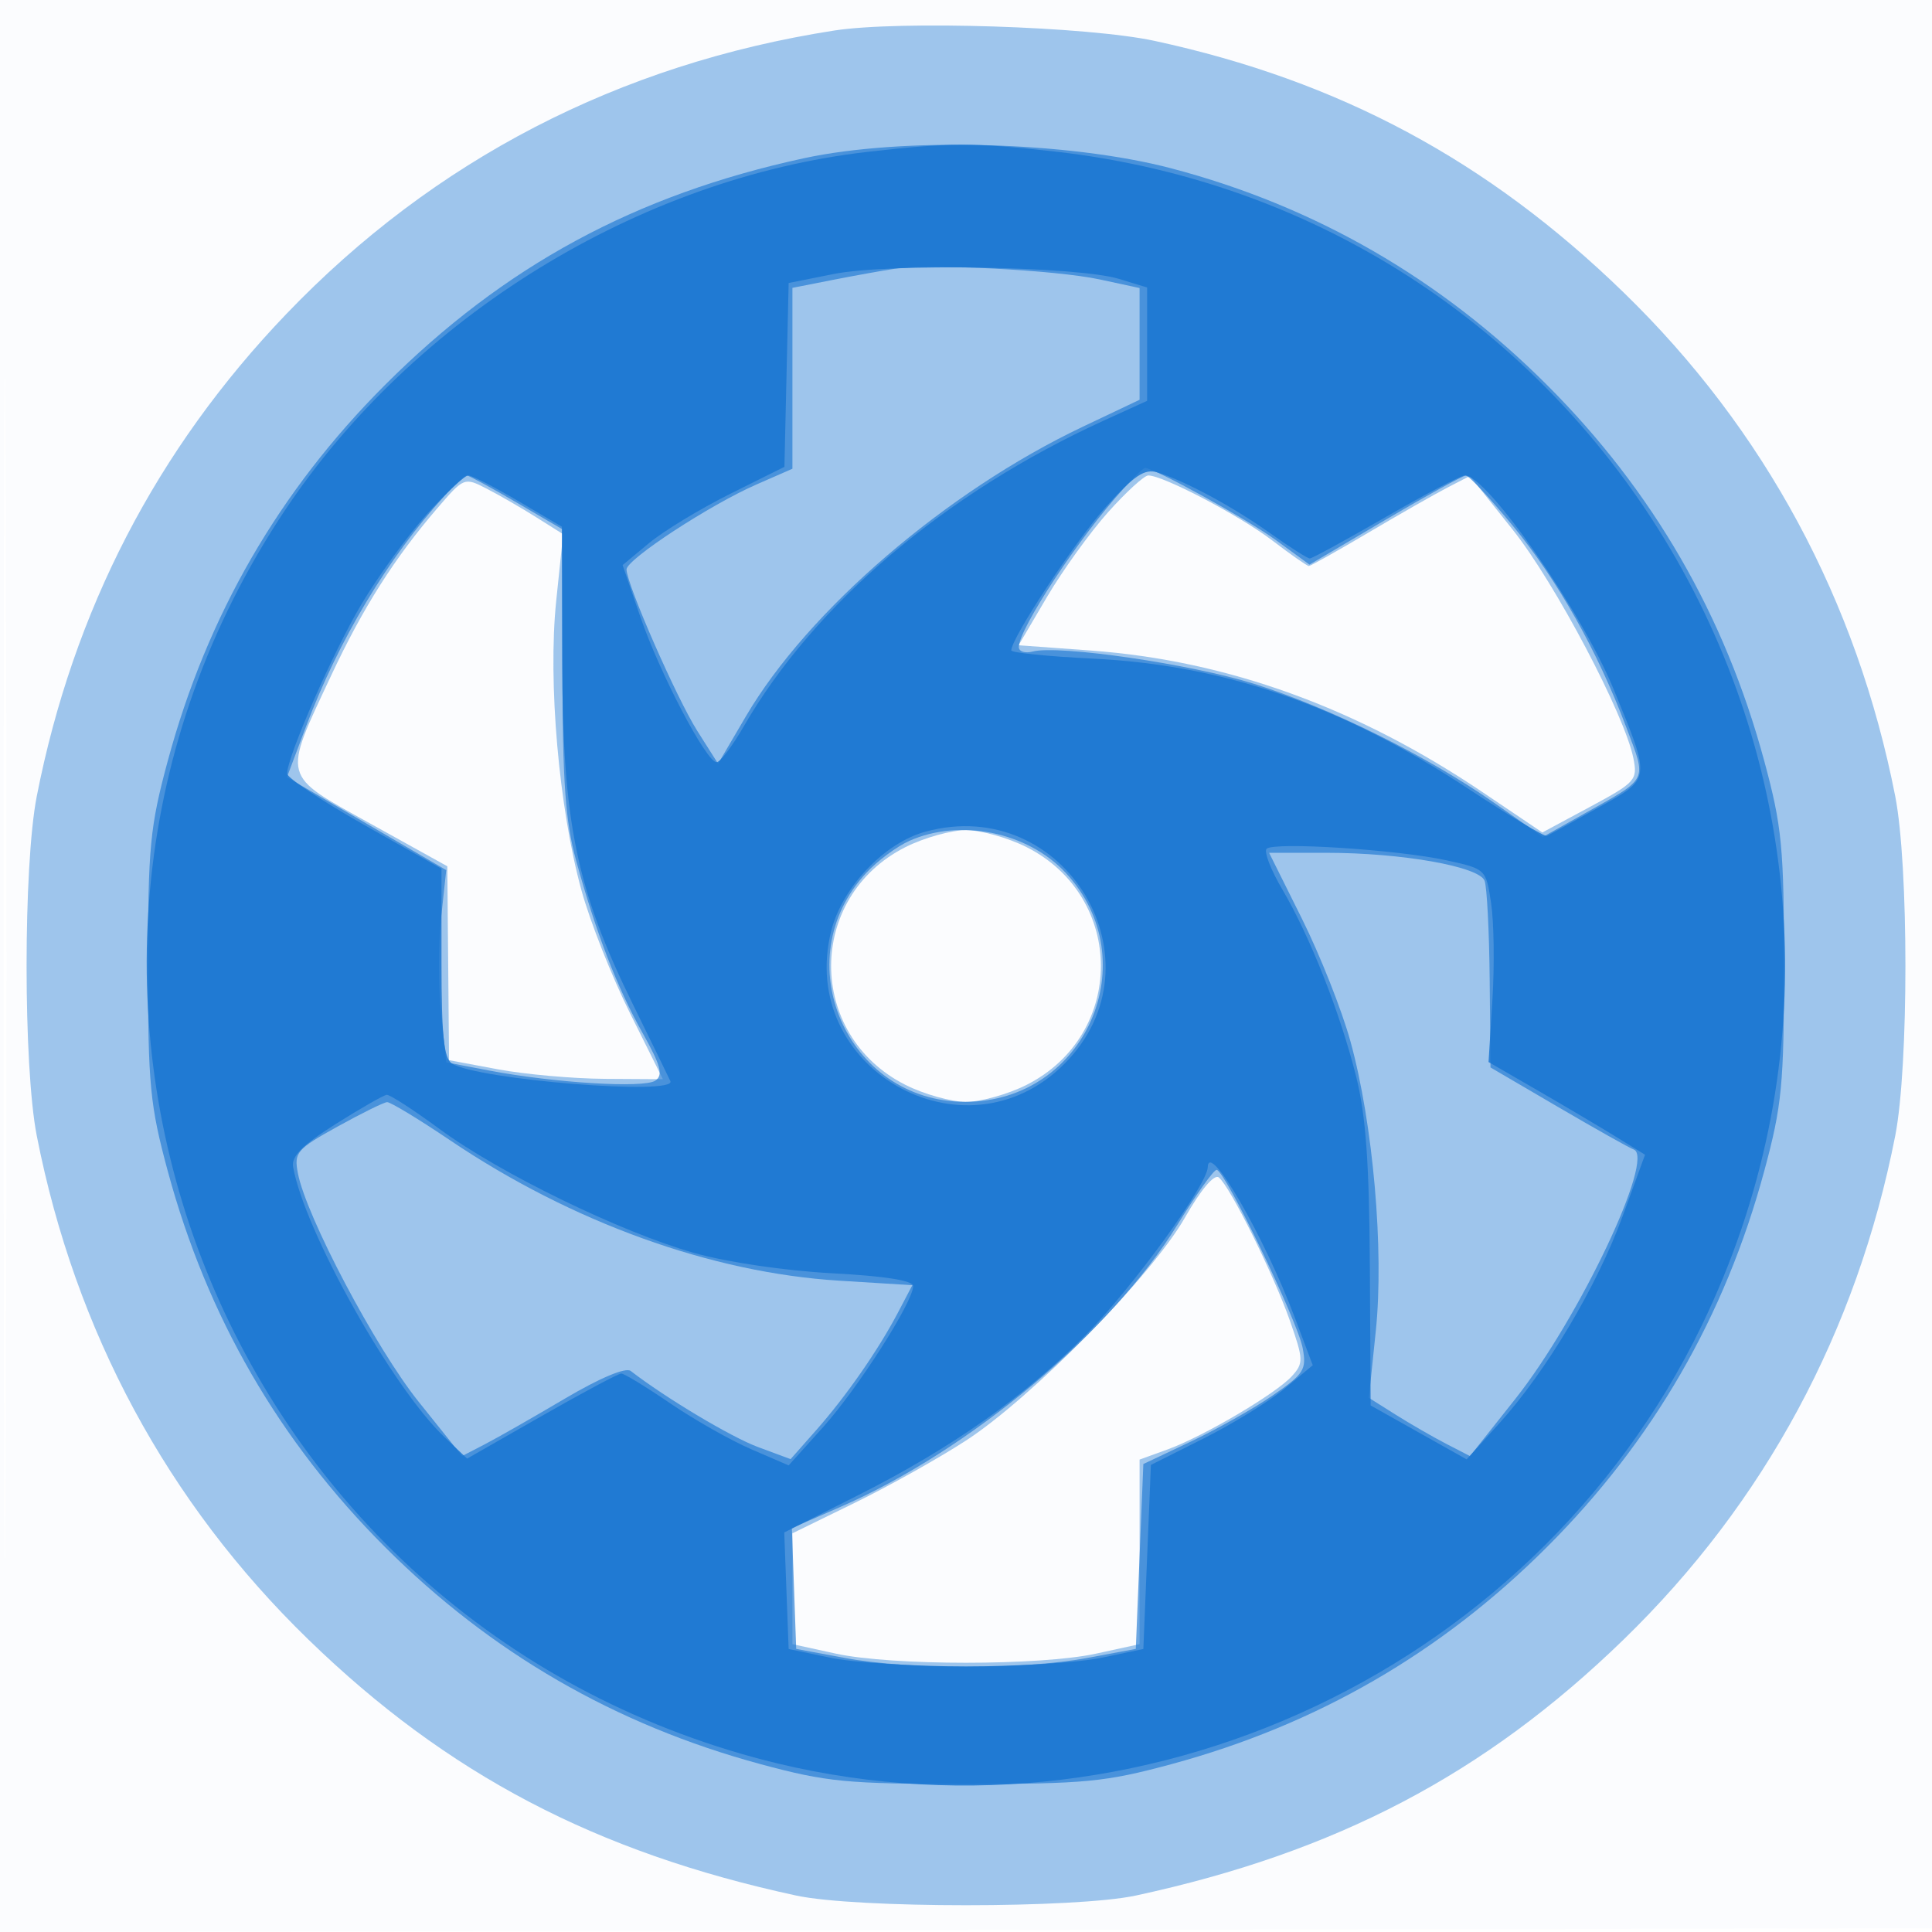
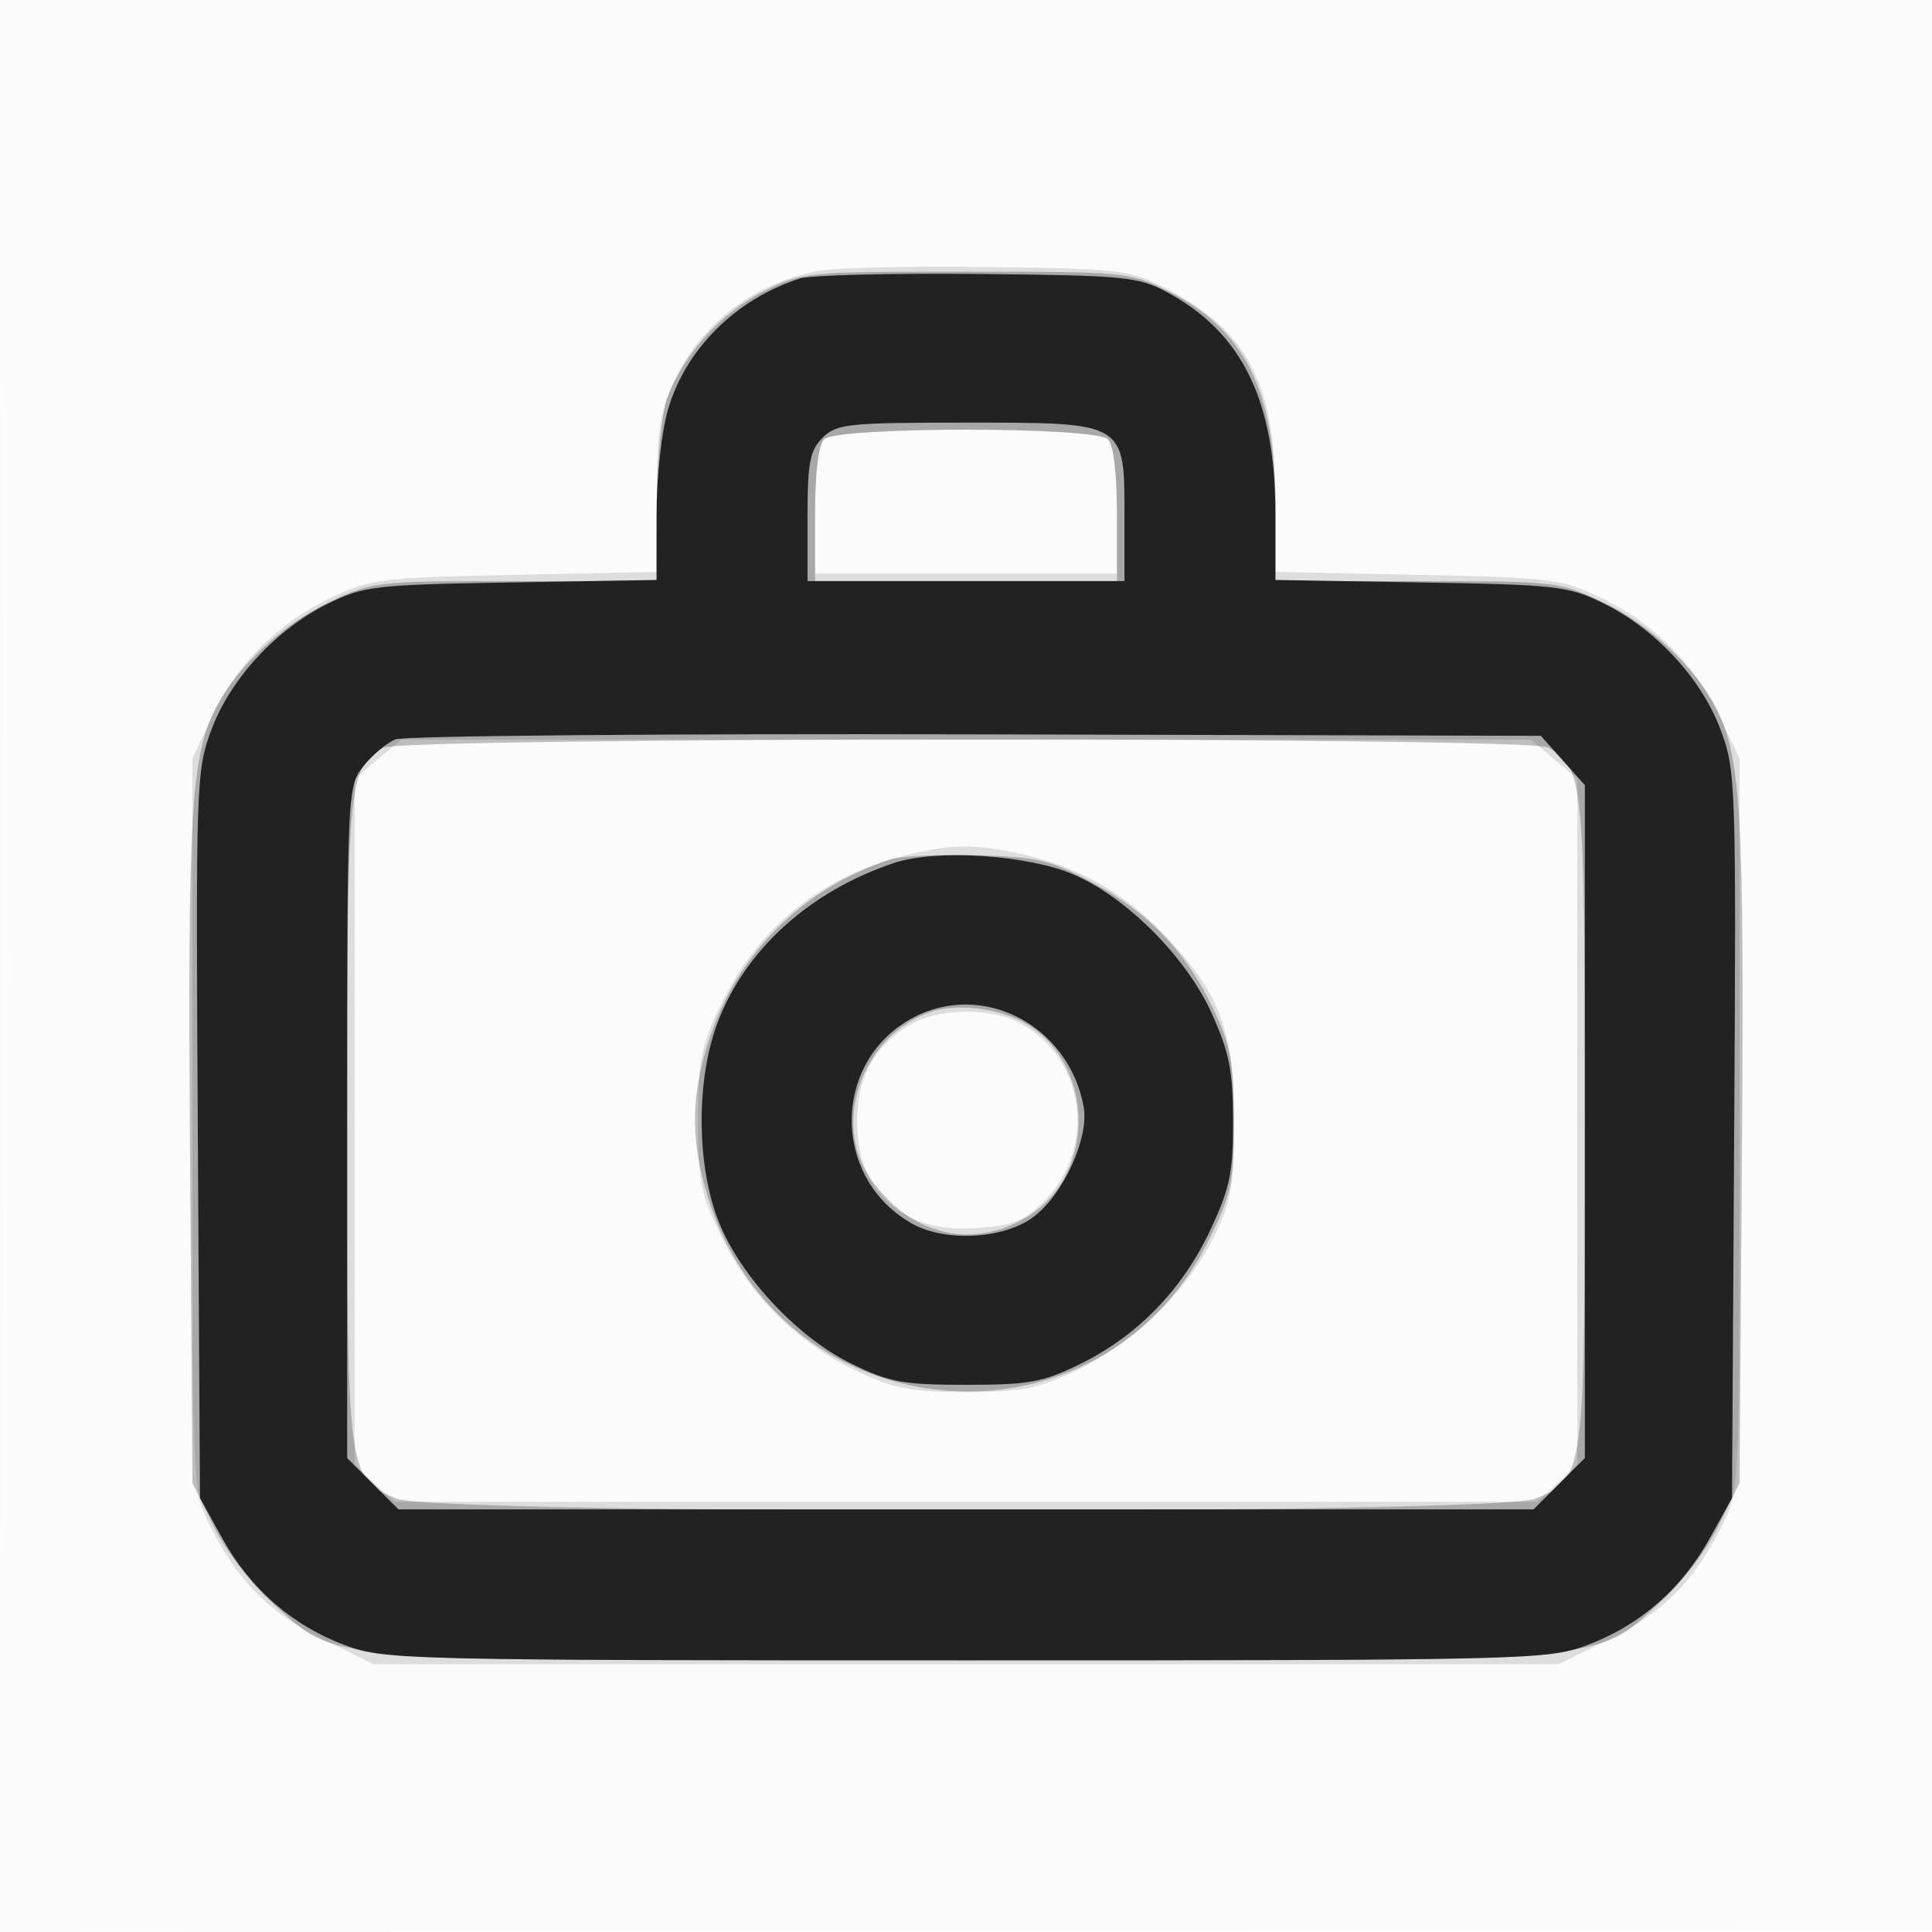
<svg xmlns="http://www.w3.org/2000/svg" width="256" height="256">
-   <path fill-opacity=".016" d="M0 128.004v128.004l128.25-.254 128.25-.254.254-127.75L257.008 0H0v128.004m.485.496c0 70.4.119 99.053.265 63.672.146-35.38.146-92.98 0-128C.604 29.153.485 58.1.485 128.5" fill="#1976D2" fill-rule="evenodd" />
-   <path fill-opacity=".414" d="M110.5 4.051C82.037 8.492 57.508 21.188 37.936 41.608 20.753 59.537 9.701 80.895 4.873 105.5c-1.801 9.181-1.801 35.819 0 45 5.086 25.923 17.318 48.612 35.98 66.739 18.375 17.848 38.091 28.197 64.647 33.931 7.912 1.708 37.088 1.708 45 0 26.556-5.734 46.272-16.083 64.647-33.931 18.662-18.127 30.894-40.816 35.98-66.739 1.801-9.181 1.801-35.819 0-45-5.086-25.923-17.318-48.612-35.98-66.739-18.016-17.5-37.679-28.049-62.147-33.342-8.851-1.915-33.839-2.719-42.5-1.368M57.937 67.355c-5.675 6.602-9.848 13.179-14.046 22.136-6.475 13.818-6.675 13.065 5.205 19.652l10.177 5.643.114 12.846.113 12.847 6.5 1.214c3.575.667 9.951 1.235 14.169 1.26l7.669.047-4.359-8.75c-2.397-4.812-5.289-12.125-6.425-16.25-2.998-10.886-4.465-27.659-3.355-38.358l.919-8.858-3.559-2.242c-1.957-1.233-4.909-2.936-6.559-3.786-2.978-1.534-3.026-1.515-6.563 2.599m88.906.496c-2.389 2.669-6.038 7.731-8.111 11.25l-3.767 6.399 9.58.7c18.028 1.316 35.321 7.575 51.975 18.814l7.848 5.295 6.334-3.404c6.009-3.23 6.304-3.56 5.738-6.405-1.147-5.77-10.374-23.254-15.998-30.312l-5.672-7.12-3.002 1.552c-1.651.854-6.361 3.538-10.467 5.966-4.107 2.428-7.65 4.414-7.875 4.414-.225 0-2.416-1.532-4.869-3.404-4.319-3.297-14.43-8.596-16.402-8.596-.533 0-2.924 2.183-5.312 4.851M119.97 112.25c-13.123 6.629-13.123 24.871 0 31.5 2.45 1.238 6.063 2.25 8.03 2.25 1.967 0 5.58-1.012 8.03-2.25 13.123-6.629 13.123-24.871 0-31.5-2.45-1.237-6.063-2.25-8.03-2.25-1.967 0-5.58 1.013-8.03 2.25M157 161.354c-4.352 7.642-20.272 23.85-29 29.524-3.575 2.325-10.213 6.041-14.75 8.26l-8.25 4.033V217.858l5.75 1.254c7.405 1.615 27.095 1.615 34.5 0l5.75-1.254v-24.456l3.648-1.32c4.794-1.733 14.437-7.412 16.54-9.741 1.553-1.719 1.535-2.204-.269-7.341-2.19-6.233-7.905-17.753-9.416-18.979-.608-.493-2.383 1.609-4.503 5.333" fill="#1976D2" fill-rule="evenodd" />
-   <path fill-opacity=".633" d="M106.5 20.973c-22.292 4.83-39.705 14.257-55.488 30.039-14.029 14.03-23.57 30.536-28.774 49.782-2.363 8.739-2.625 11.45-2.625 27.206s.262 18.467 2.625 27.206c5.204 19.246 14.745 35.752 28.774 49.782 14.03 14.029 30.536 23.57 49.782 28.774 8.739 2.363 11.45 2.625 27.206 2.625s18.467-.262 27.206-2.625c19.246-5.204 35.752-14.745 49.782-28.774 14.029-14.03 23.57-30.536 28.774-49.782 2.363-8.739 2.625-11.45 2.625-27.206s-.262-18.467-2.625-27.206c-5.204-19.246-14.745-35.752-28.774-49.782-14.091-14.09-30.744-23.693-49.782-28.705-13.549-3.567-35.609-4.171-48.706-1.334m12 14.646c-1.65.25-5.362.92-8.25 1.489L105 38.142v23.97l-4.75 2.077c-6.192 2.707-17.255 9.944-17.232 11.273.035 1.995 6.648 17.075 9.379 21.388l2.754 4.349 3.674-6.267c8.243-14.057 26.562-29.805 44.666-38.396L151 52.973V38.166l-5.25-1.133c-5.812-1.255-22.567-2.124-27.25-1.414m30.364 29.131C143.041 71.129 135 83.305 135 85.744c0 .588.826.853 1.835.589 3.458-.904 21.048 1.663 29.357 4.284 10.03 3.165 22.999 9.592 31.774 15.747l6.466 4.535 5.534-3.108c8.572-4.815 8.255-4.157 5.513-11.444-3.799-10.092-9.099-19.497-15.061-26.725-3.004-3.642-5.79-6.614-6.19-6.605-.4.009-5.225 2.667-10.721 5.907l-9.993 5.89-4.507-3.286C165.275 68.808 152.92 62 151.716 62c-.188 0-1.472 1.237-2.852 2.75m-90 1C51.41 73.915 44.842 84.856 40.56 96.241l-2.536 6.741 10.552 6.155 10.552 6.156-.681 6.353c-.374 3.495-.372 9.226.004 12.737l.683 6.383 5.683 1.085c8.602 1.642 20.516 2.366 22.019 1.338 1.068-.73.728-1.998-1.686-6.301-3.395-6.053-6.18-13.281-8.819-22.888-1.413-5.145-1.79-10.397-1.808-25.188L74.5 70.123l-6.088-3.561C65.063 64.603 62.11 63 61.849 63c-.261 0-1.605 1.237-2.985 2.75m61.636 45.667c-1.65.737-4.209 2.632-5.686 4.211-10.782 11.526-2.66 30.372 13.089 30.372 15.938 0 24.142-18.76 13.283-30.373-5.038-5.388-13.972-7.206-20.686-4.21m52.021 10.333c2.397 4.813 5.289 12.125 6.425 16.25 2.998 10.886 4.465 27.659 3.355 38.358l-.919 8.858 3.559 2.242c1.957 1.233 4.972 2.97 6.7 3.861l3.141 1.62 5.984-7.548c8.468-10.679 18.616-32.069 15.696-33.084-.529-.184-5.012-2.704-9.962-5.6l-9-5.265-.109-11.634c-.061-6.398-.364-12.295-.675-13.105-.725-1.891-10.983-3.703-20.967-3.703h-7.587l4.359 8.75M44.704 149.289c-5.391 2.986-5.757 3.417-5.238 6.149 1.091 5.733 10.297 23.167 15.988 30.278l5.776 7.216 3.002-1.552c1.651-.854 6.432-3.58 10.625-6.059 4.62-2.731 8.054-4.175 8.714-3.664 4.628 3.577 13.301 8.762 16.873 10.086l4.316 1.6 3.37-3.816c3.99-4.517 8.242-10.633 10.867-15.629l1.893-3.603-9.695-.598c-16.92-1.046-35.444-7.731-51.57-18.613-4.144-2.796-7.893-5.066-8.33-5.045-.437.022-3.403 1.484-6.591 3.25m111.329 12.97c-8.786 14.244-27.564 29.962-44.73 37.44l-6.376 2.778.286 8.006.287 8.007 6.5 1.208c8.333 1.549 23.668 1.549 32 0l6.5-1.209.5-12.249.5-12.249 6.276-2.966c3.452-1.63 8.335-4.381 10.851-6.113 4.167-2.866 4.523-3.428 3.986-6.28-.682-3.621-10.343-23.636-11.403-23.623-.39.004-2.72 3.267-5.177 7.25" fill="#1976D2" fill-rule="evenodd" />
-   <path fill-opacity=".833" d="M115 20.118C84.682 23.586 54.789 41.994 37.68 67.73-3.021 128.953 27.51 211.9 98.296 232.413c50.062 14.507 104.459-9.792 127.215-56.827C258.3 107.81 214.472 28.41 139.666 20.069c-10.711-1.194-13.857-1.188-24.666.049m-4.5 16.181l-6 1.201-.28 12.178-.28 12.179-7.22 3.599c-3.971 1.98-8.795 4.91-10.72 6.51l-3.5 2.91 2.334 6.812C87.393 89.16 93.598 101 94.954 101c.471 0 2.089-2.137 3.596-4.75 9.336-16.183 26.726-30.955 47.7-40.518l5.75-2.621V38.094l-3.75-1.144c-5.437-1.658-30.556-2.091-37.75-.651m36.061 30.844C142.51 71.649 134 84.546 134 86.18c0 .31 4.838.799 10.75 1.087 17.603.858 33.113 6.239 49.915 17.316 5.371 3.542 10.015 6.322 10.319 6.178.304-.143 3.341-1.819 6.75-3.723 7.107-3.97 7.052-3.561 2.109-15.64C209.616 81.068 197.061 63 194.11 63c-.524 0-5.238 2.475-10.478 5.5-5.239 3.025-9.774 5.5-10.077 5.5-.303 0-2.689-1.521-5.303-3.38-4.927-3.505-11.193-6.882-14.883-8.021-1.702-.526-3.071.388-6.808 4.544m-90.026 1.029c-2.558 2.845-6.464 8.226-8.681 11.958-3.706 6.237-9.746 20.006-9.814 22.37-.016.55 4.581 3.611 10.216 6.803l10.244 5.802v12.483c0 9.611.322 12.681 1.398 13.348 3.467 2.146 29.807 4.253 28.929 2.314-.187-.412-2.439-5.025-5.004-10.25-7.445-15.161-9.276-24.064-9.326-45.352l-.043-17.851-5.771-3.399C65.508 64.529 62.522 63 62.048 63c-.474 0-2.955 2.328-5.513 5.172m66.085 42.031c-5.429 1.479-11.024 7.375-12.478 13.148C105.571 141.503 127.79 154.21 141 141c13.493-13.493.151-35.847-18.38-30.797m45.208 2.27c-.369.387.572 2.813 2.091 5.39 3.672 6.227 7.668 16.356 9.778 24.784 1.284 5.128 1.741 11.474 1.817 25.216l.102 18.364 6.362 3.573 6.361 3.573 4.296-4.745c6.263-6.918 12.985-18.203 16.375-27.493l2.965-8.125-3.737-2.311c-2.056-1.271-6.722-4.035-10.369-6.143l-6.63-3.832.513-8.233c.283-4.528.206-10.283-.17-12.79-.68-4.54-.702-4.561-5.882-5.699-6.478-1.422-22.966-2.478-23.872-1.529M44.5 148.928c-4.405 2.781-5.911 4.291-5.665 5.68 1.497 8.459 13.101 29.194 20.024 35.778l3.035 2.886 9.868-5.636c5.427-3.1 10.181-5.636 10.564-5.636.383 0 3.299 1.776 6.479 3.947 3.181 2.171 8.013 4.91 10.739 6.086l4.956 2.139 4.54-5.042c4.589-5.096 11.96-16.631 11.96-18.716 0-.736-3.755-1.33-10.75-1.701-6.206-.33-13.92-1.465-18.25-2.686-9.699-2.736-25.808-10.574-33.753-16.423-3.439-2.532-6.589-4.572-7-4.534-.411.039-3.447 1.775-6.747 3.858m115.533 5.738c-.066 2.336-10.026 16.03-16.166 22.227-8.065 8.141-17.827 15.013-30.159 21.23l-9.791 4.937.291 7.72.292 7.72 5.5 1.154c3.025.634 11.125 1.153 18 1.153s14.975-.519 18-1.153l5.5-1.154.5-12.195.5-12.195 7-3.515c3.85-1.934 8.675-4.906 10.723-6.605l3.722-3.09-2.347-6.236c-4.096-10.882-11.461-23.619-11.565-19.998" fill="#1976D2" fill-rule="evenodd" />
+   <path fill-opacity=".016" d="M0 128.004v128.004l128.25-.254 128.25-.254.254-127.75L257.008 0H0v128.004m.485.496c0 70.4.119 99.053.265 63.672.146-35.38.146-92.98 0-128C.604 29.153.485 58.1.485 128.5" fill="#212121" fill-rule="evenodd" />
+   <path fill-opacity=".139" d="M108.5 35.882C99.745 37.517 92.702 43 89.081 51c-1.613 3.563-2.042 6.612-2.059 14.642L87 75.784l-18.75.384c-17.655.362-19.071.535-24.25 2.968-7.099 3.334-12.617 8.82-15.889 15.797L25.5 100.5V149c0 48.336.008 48.515 2.257 53.031 3.716 7.458 7.872 11.661 15.008 15.174l6.693 3.295h157.084l6.693-3.295c7.136-3.513 11.292-7.716 15.008-15.174 2.249-4.516 2.257-4.695 2.257-53.031v-48.5l-2.613-5.5c-3.331-7.012-8.906-12.578-15.887-15.861-5.182-2.437-6.585-2.609-24.25-2.971L169 75.784l-.022-10.142c-.032-14.906-3.687-21.827-14.478-27.42-4.786-2.48-5.79-2.602-23.5-2.839-10.175-.137-20.3.088-22.5.499m.7 22.318c-.741.741-1.2 4.378-1.2 9.5V76h40v-8.3c0-5.122-.459-8.759-1.2-9.5-1.688-1.688-35.912-1.688-37.6 0m-59.123 42.389L47 103.178v90.917l2.646 2.453L52.292 199h151.416l2.646-2.452 2.646-2.453v-90.917l-3.077-2.589L202.847 98H53.153l-3.076 2.589m68.947 13.014c-10.897 2.928-18.966 9.777-23.889 20.277-2.237 4.77-2.635 6.984-2.635 14.641 0 8.157.311 9.654 3.25 15.623 3.86 7.84 10.147 13.988 18.075 17.674 4.731 2.2 7.09 2.639 14.175 2.639 7.101 0 9.441-.438 14.218-2.659 7.55-3.51 15.105-10.719 18.52-17.673 2.457-5.004 2.762-6.729 2.762-15.625 0-11.733-1.719-16.528-8.603-23.996-5.343-5.797-11.448-9.425-18.75-11.144-7.052-1.659-10.21-1.615-17.123.243m1.433 22.26c-4.681 2.855-6.861 6.893-6.874 12.735-.021 9.393 5.934 14.768 15.668 14.143 4.697-.301 6.305-.899 8.772-3.263 7.462-7.15 5.904-19.362-3.062-23.998-3.944-2.039-10.829-1.858-14.504.383" fill="#212121" fill-rule="evenodd" />
+   <path fill-opacity=".283" d="M101.218 38.579c-5.652 2.816-10.765 8.499-12.818 14.246-.744 2.083-1.331 8.115-1.356 13.925L87 77l-18.75.001c-18.529.001-18.821.034-24.75 2.844-5.995 2.84-12.092 8.532-14.846 13.858-3.348 6.473-3.798 14.101-3.474 58.797l.32 44 2.8 5.703c1.615 3.288 4.899 7.588 7.756 10.158C44.962 220.368 40.535 220 128 220s83.038.368 91.944-7.639c2.857-2.57 6.141-6.87 7.756-10.158l2.8-5.703.32-44c.324-44.696-.126-52.324-3.474-58.797-2.754-5.326-8.851-11.018-14.846-13.858-5.929-2.81-6.221-2.843-24.75-2.844L169 77v-9.874c0-15.356-4.046-23.478-14.218-28.547C149.7 36.046 149.219 36 128 36s-21.7.046-26.782 2.579M109.2 58.2c-.752.752-1.2 4.489-1.2 10V77h40v-8.8c0-5.511-.448-9.248-1.2-10-1.688-1.688-35.912-1.688-37.6 0M50.75 99.08c-4.595 2.676-4.75 4.29-4.75 49.42 0 47.358-.001 47.348 6.534 50.079 5.062 2.115 145.87 2.115 150.932 0 6.535-2.731 6.534-2.721 6.534-50.079 0-45.431-.147-46.903-4.945-49.47-2.642-1.415-151.874-1.366-154.305.05m67.244 14.798c-12.003 3.919-20.895 13.048-24.406 25.054-2.077 7.103-2.006 12.548.26 19.828 9.757 31.347 51.913 34.815 66.365 5.458 2.98-6.052 3.287-7.52 3.287-15.697 0-7.657-.398-9.871-2.635-14.641-3.58-7.634-8.617-12.934-16.097-16.936-5.59-2.991-7.241-3.382-15.268-3.619-4.95-.146-10.128.103-11.506.553m5.625 20.125c-9.08 2.817-13.507 14.458-8.369 22.007 5.212 7.659 13.591 9.724 20.964 5.167 9.033-5.583 8.912-20.052-.214-25.501-3.378-2.017-8.877-2.76-12.381-1.673" fill="#212121" fill-rule="evenodd" />
+   <path fill-opacity=".987" d="M105.994 36.899c-8.399 2.673-15.075 9.268-17.438 17.223C87.666 57.12 87 63.105 87 68.105v8.742l-19.25.327c-18.062.306-19.558.477-24.234 2.779-6.883 3.386-12.958 9.94-15.491 16.71-2.039 5.449-2.089 6.944-1.811 53.721L26.5 198.5l2.968 5.359c3.697 6.675 9.271 11.525 16.24 14.133C50.911 219.939 53.421 220 128 220c74.579 0 77.089-.061 82.292-2.008 6.969-2.608 12.543-7.458 16.24-14.133l2.968-5.359.286-48.116c.278-46.777.228-48.272-1.811-53.721-2.533-6.77-8.608-13.324-15.491-16.71-4.676-2.302-6.172-2.473-24.234-2.779L169 76.847v-8.742c0-15.054-4.421-24.069-14.432-29.427-3.767-2.017-5.622-2.193-25.068-2.377-11.55-.11-22.128.159-23.506.598M109 58c-1.686 1.686-2 3.333-2 10.5V77h42v-8.5c0-12.641.236-12.5-21-12.5-15.667 0-17.157.157-19 2M52.388 97.97c-1.161.475-3.074 2.087-4.25 3.582-2.111 2.684-2.138 3.274-2.138 47.183V193.2l3.4 3.4 3.4 3.4h150.4l3.4-3.4 3.4-3.4v-89.168l-2.918-3.266-2.917-3.266-74.833-.196c-41.157-.108-75.782.192-76.944.666m66.112 16.367c-11.222 3.741-19.807 11.522-23.446 21.249-2.784 7.439-2.777 18.408.017 25.873 2.741 7.328 10.414 15.651 17.739 19.242 5.011 2.457 6.824 2.791 15.19 2.795 8.37.004 10.174-.327 15.164-2.777 7.554-3.71 13.488-9.818 17.191-17.695 2.609-5.548 3.043-7.625 3.031-14.5-.012-6.632-.502-9.103-2.825-14.246-3.346-7.411-11.218-15.335-18.27-18.389-6.04-2.617-18.216-3.411-23.791-1.552m2.484 20.515c-10.836 5.758-10.827 21.431.016 27.358 4.341 2.373 11.929 1.955 15.824-.872 4.019-2.917 7.539-10.588 6.761-14.734-2.018-10.759-13.365-16.66-22.601-11.752" fill="#212121" fill-rule="evenodd" />
</svg>
